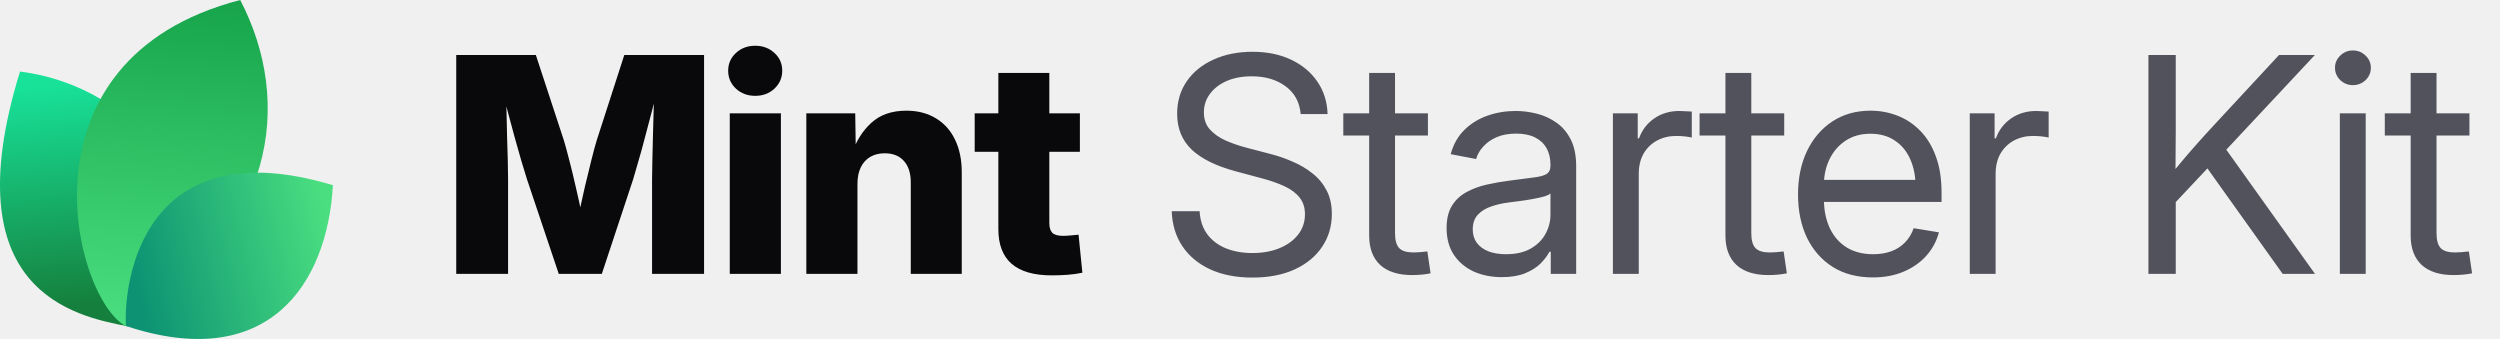
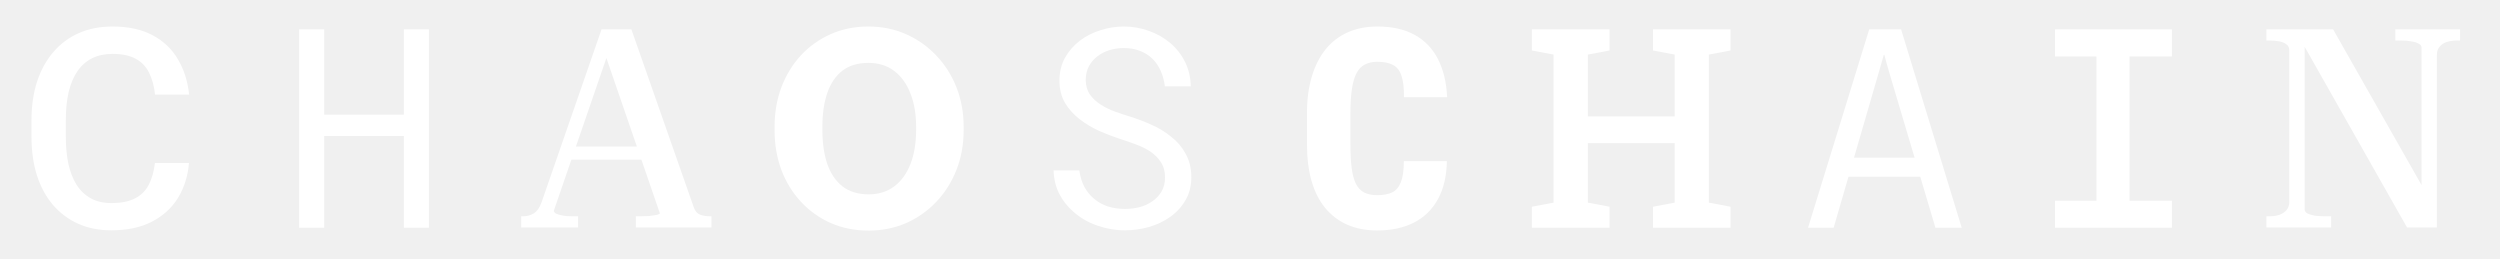
- <svg xmlns="http://www.w3.org/2000/svg" width="177" height="24" viewBox="0 0 177 24" fill="none">
-   <path d="M9.061 23.108C5.268 22.377 -3.391 20.627 1.417 5.064C9.634 6.099 16.973 14.064 9.061 23.108Z" fill="url(#paint0_linear_17557_2020)" />
-   <path d="M8.919 23.094C5.276 21.222 0.784 4.209 17.007 0C20.757 7.193 19.621 16.545 8.919 23.094Z" fill="url(#paint1_linear_17557_2020)" />
-   <path d="M8.914 23.079C8.735 19.882 10.159 9.085 23.57 13.111C23.181 20.123 18.984 26.418 8.914 23.079Z" fill="url(#paint2_linear_17557_2020)" />
-   <path d="M32.301 19.392V3.894H37.938L39.925 9.948C40.036 10.315 40.164 10.787 40.31 11.362C40.462 11.938 40.611 12.552 40.757 13.204C40.91 13.855 41.048 14.483 41.173 15.086C41.305 15.682 41.412 16.192 41.495 16.615H40.695C40.771 16.192 40.871 15.682 40.996 15.086C41.128 14.49 41.267 13.866 41.412 13.214C41.565 12.562 41.714 11.948 41.86 11.373C42.005 10.79 42.133 10.315 42.244 9.948L44.2 3.894H49.848V19.392H46.166V12.704C46.166 12.357 46.173 11.917 46.187 11.383C46.2 10.849 46.214 10.27 46.228 9.646C46.249 9.022 46.266 8.391 46.28 7.753C46.301 7.115 46.311 6.519 46.311 5.964H46.623C46.485 6.561 46.332 7.181 46.166 7.826C45.999 8.471 45.833 9.102 45.666 9.719C45.507 10.336 45.351 10.901 45.198 11.414C45.053 11.928 44.928 12.357 44.824 12.704L42.608 19.392H39.561L37.314 12.704C37.203 12.357 37.072 11.928 36.919 11.414C36.773 10.901 36.614 10.34 36.441 9.729C36.274 9.112 36.104 8.481 35.931 7.836C35.764 7.192 35.608 6.567 35.463 5.964H35.827C35.834 6.512 35.844 7.105 35.858 7.743C35.872 8.374 35.886 9.005 35.9 9.636C35.92 10.26 35.938 10.839 35.952 11.373C35.965 11.907 35.972 12.351 35.972 12.704V19.392H32.301ZM51.668 19.392V8.024H55.288V19.392H51.668ZM53.468 6.786C52.927 6.786 52.473 6.616 52.105 6.276C51.738 5.93 51.554 5.507 51.554 5.007C51.554 4.508 51.738 4.088 52.105 3.749C52.473 3.409 52.927 3.239 53.468 3.239C54.009 3.239 54.463 3.409 54.83 3.749C55.198 4.082 55.382 4.501 55.382 5.007C55.382 5.507 55.198 5.93 54.83 6.276C54.463 6.616 54.009 6.786 53.468 6.786ZM60.708 13.027V19.392H57.088V8.024H60.551L60.593 10.967H60.281C60.593 10.024 61.061 9.268 61.685 8.7C62.309 8.124 63.138 7.836 64.171 7.836C64.975 7.836 65.672 8.017 66.262 8.377C66.851 8.731 67.302 9.234 67.614 9.885C67.933 10.537 68.092 11.307 68.092 12.194V19.392H64.483V12.912C64.483 12.26 64.32 11.754 63.994 11.394C63.675 11.033 63.221 10.853 62.632 10.853C62.25 10.853 61.914 10.936 61.623 11.102C61.332 11.269 61.106 11.515 60.947 11.841C60.787 12.16 60.708 12.555 60.708 13.027ZM76.456 8.024V10.749H69.008V8.024H76.456ZM70.683 5.163H74.292V15.783C74.292 16.102 74.361 16.334 74.5 16.48C74.646 16.625 74.899 16.698 75.259 16.698C75.405 16.698 75.596 16.688 75.831 16.667C76.074 16.646 76.251 16.629 76.362 16.615L76.632 19.309C76.313 19.378 75.963 19.427 75.582 19.455C75.207 19.482 74.836 19.496 74.469 19.496C73.2 19.496 72.25 19.222 71.619 18.674C70.995 18.127 70.683 17.308 70.683 16.22V5.163Z" fill="#09090B" />
-   <path d="M88.667 19.652C87.523 19.652 86.528 19.458 85.682 19.07C84.843 18.681 84.188 18.137 83.716 17.437C83.245 16.736 82.992 15.908 82.957 14.951H84.933C84.968 15.596 85.148 16.14 85.474 16.584C85.8 17.021 86.24 17.354 86.795 17.582C87.35 17.804 87.974 17.915 88.667 17.915C89.388 17.915 90.026 17.801 90.581 17.572C91.143 17.343 91.583 17.024 91.902 16.615C92.228 16.199 92.391 15.717 92.391 15.169C92.391 14.698 92.266 14.306 92.017 13.994C91.767 13.675 91.413 13.408 90.956 13.193C90.498 12.978 89.954 12.787 89.323 12.621L87.502 12.132C86.123 11.765 85.082 11.255 84.382 10.603C83.689 9.944 83.342 9.095 83.342 8.055C83.342 7.174 83.571 6.404 84.028 5.746C84.486 5.087 85.117 4.577 85.921 4.217C86.726 3.849 87.645 3.666 88.678 3.666C89.718 3.666 90.63 3.853 91.413 4.227C92.204 4.602 92.824 5.122 93.275 5.787C93.726 6.446 93.965 7.209 93.993 8.076H92.089C92.013 7.23 91.656 6.574 91.018 6.11C90.387 5.638 89.586 5.403 88.615 5.403C87.95 5.403 87.36 5.513 86.847 5.735C86.341 5.957 85.946 6.262 85.661 6.651C85.377 7.032 85.235 7.469 85.235 7.961C85.235 8.447 85.377 8.849 85.661 9.168C85.946 9.48 86.317 9.74 86.774 9.948C87.232 10.149 87.724 10.319 88.251 10.457L89.884 10.884C90.439 11.023 90.977 11.206 91.496 11.435C92.023 11.657 92.495 11.934 92.911 12.267C93.334 12.593 93.67 12.995 93.92 13.474C94.17 13.945 94.294 14.504 94.294 15.149C94.294 16.015 94.066 16.788 93.608 17.468C93.157 18.148 92.512 18.681 91.673 19.07C90.834 19.458 89.832 19.652 88.667 19.652ZM101.097 8.024V9.594H95.106V8.024H101.097ZM96.937 5.163H98.767V16.521C98.767 17 98.865 17.347 99.059 17.562C99.26 17.77 99.6 17.874 100.078 17.874C100.21 17.874 100.366 17.867 100.546 17.853C100.733 17.832 100.903 17.815 101.056 17.801L101.285 19.351C101.097 19.392 100.886 19.423 100.65 19.444C100.414 19.465 100.189 19.475 99.974 19.475C98.996 19.475 98.244 19.236 97.717 18.758C97.197 18.272 96.937 17.579 96.937 16.677V5.163ZM106.33 19.621C105.595 19.621 104.932 19.489 104.343 19.226C103.754 18.955 103.285 18.564 102.939 18.05C102.592 17.53 102.419 16.896 102.419 16.147C102.419 15.495 102.547 14.965 102.804 14.556C103.06 14.146 103.403 13.828 103.833 13.599C104.263 13.363 104.742 13.186 105.269 13.068C105.796 12.95 106.333 12.857 106.881 12.787C107.574 12.69 108.132 12.617 108.555 12.569C108.978 12.52 109.287 12.441 109.481 12.33C109.675 12.212 109.772 12.014 109.772 11.737V11.654C109.772 11.203 109.679 10.815 109.492 10.489C109.311 10.163 109.041 9.91 108.68 9.729C108.32 9.549 107.872 9.459 107.338 9.459C106.805 9.459 106.34 9.546 105.945 9.719C105.556 9.892 105.241 10.118 104.998 10.395C104.755 10.665 104.593 10.953 104.509 11.258L102.71 10.915C102.897 10.222 103.22 9.65 103.677 9.199C104.135 8.748 104.679 8.412 105.31 8.19C105.941 7.968 106.607 7.857 107.307 7.857C107.8 7.857 108.295 7.92 108.795 8.044C109.301 8.169 109.765 8.381 110.188 8.679C110.611 8.97 110.951 9.369 111.208 9.875C111.464 10.374 111.593 11.005 111.593 11.768V19.392H109.793V17.822H109.7C109.568 18.085 109.363 18.359 109.086 18.643C108.809 18.921 108.444 19.153 107.994 19.34C107.543 19.527 106.988 19.621 106.33 19.621ZM106.621 17.998C107.321 17.998 107.904 17.867 108.368 17.603C108.84 17.333 109.19 16.986 109.419 16.563C109.654 16.133 109.772 15.682 109.772 15.211V13.692C109.703 13.769 109.554 13.841 109.325 13.911C109.096 13.973 108.829 14.032 108.524 14.088C108.226 14.143 107.921 14.192 107.609 14.233C107.304 14.275 107.033 14.309 106.798 14.337C106.354 14.393 105.938 14.49 105.549 14.628C105.168 14.76 104.86 14.954 104.624 15.211C104.388 15.467 104.27 15.811 104.27 16.241C104.27 16.615 104.367 16.934 104.561 17.198C104.762 17.461 105.04 17.662 105.393 17.801C105.747 17.933 106.156 17.998 106.621 17.998ZM114.193 19.392V8.024H115.951V9.792H116.045C116.253 9.209 116.61 8.741 117.116 8.388C117.622 8.034 118.219 7.857 118.905 7.857C119.058 7.857 119.217 7.864 119.384 7.878C119.55 7.885 119.682 7.892 119.779 7.899V9.74C119.716 9.719 119.578 9.695 119.363 9.667C119.155 9.639 118.922 9.625 118.666 9.625C118.174 9.625 117.726 9.733 117.324 9.948C116.922 10.163 116.603 10.471 116.367 10.874C116.138 11.276 116.024 11.758 116.024 12.319V19.392H114.193ZM126.322 8.024V9.594H120.33V8.024H126.322ZM122.161 5.163H123.992V16.521C123.992 17 124.089 17.347 124.283 17.562C124.484 17.77 124.824 17.874 125.302 17.874C125.434 17.874 125.59 17.867 125.77 17.853C125.958 17.832 126.127 17.815 126.28 17.801L126.509 19.351C126.322 19.392 126.11 19.423 125.874 19.444C125.639 19.465 125.413 19.475 125.198 19.475C124.221 19.475 123.468 19.236 122.941 18.758C122.421 18.272 122.161 17.579 122.161 16.677V5.163ZM132.604 19.642C131.502 19.642 130.555 19.396 129.765 18.903C128.974 18.404 128.364 17.714 127.934 16.834C127.511 15.946 127.3 14.927 127.3 13.775C127.3 12.611 127.511 11.584 127.934 10.697C128.364 9.802 128.964 9.102 129.734 8.596C130.51 8.089 131.408 7.836 132.428 7.836C133.1 7.836 133.738 7.954 134.341 8.19C134.952 8.426 135.489 8.783 135.954 9.261C136.425 9.74 136.793 10.343 137.056 11.071C137.327 11.792 137.462 12.645 137.462 13.63V14.296H128.433V12.735H136.463L135.631 13.297C135.631 12.541 135.506 11.876 135.257 11.3C135.007 10.725 134.643 10.277 134.165 9.958C133.686 9.632 133.107 9.469 132.428 9.469C131.748 9.469 131.162 9.632 130.67 9.958C130.177 10.284 129.796 10.725 129.526 11.279C129.262 11.827 129.13 12.441 129.13 13.12V14.046C129.13 14.864 129.273 15.572 129.557 16.168C129.841 16.757 130.243 17.211 130.763 17.53C131.283 17.842 131.901 17.998 132.615 17.998C133.093 17.998 133.523 17.929 133.905 17.79C134.293 17.645 134.619 17.433 134.882 17.156C135.153 16.879 135.354 16.546 135.486 16.157L137.275 16.449C137.108 17.08 136.81 17.634 136.38 18.113C135.95 18.591 135.413 18.966 134.768 19.236C134.123 19.507 133.402 19.642 132.604 19.642ZM139.459 19.392V8.024H141.217V9.792H141.311C141.519 9.209 141.876 8.741 142.382 8.388C142.888 8.034 143.485 7.857 144.171 7.857C144.324 7.857 144.483 7.864 144.649 7.878C144.816 7.885 144.948 7.892 145.045 7.899V9.74C144.982 9.719 144.844 9.695 144.629 9.667C144.421 9.639 144.188 9.625 143.932 9.625C143.439 9.625 142.992 9.733 142.59 9.948C142.188 10.163 141.869 10.471 141.633 10.874C141.404 11.276 141.29 11.758 141.29 12.319V19.392H139.459ZM153.429 14.961V12.715C153.783 12.257 154.136 11.82 154.49 11.404C154.844 10.981 155.204 10.565 155.572 10.156C155.939 9.74 156.314 9.327 156.695 8.918L161.355 3.894H163.893L157.277 10.967H157.184L153.429 14.961ZM152.108 19.392V3.894H154.043V9.241L154.022 12.559L154.043 13.505V19.392H152.108ZM161.615 19.392L155.967 11.477L157.173 9.969L163.903 19.392H161.615ZM165.661 19.392V8.024H167.492V19.392H165.661ZM166.587 6.027C166.24 6.027 165.942 5.909 165.692 5.673C165.443 5.43 165.318 5.139 165.318 4.799C165.318 4.459 165.443 4.172 165.692 3.936C165.942 3.693 166.24 3.572 166.587 3.572C166.934 3.572 167.232 3.693 167.482 3.936C167.731 4.172 167.856 4.459 167.856 4.799C167.856 5.139 167.731 5.43 167.482 5.673C167.232 5.909 166.934 6.027 166.587 6.027ZM174.836 8.024V9.594H168.844V8.024H174.836ZM170.675 5.163H172.506V16.521C172.506 17 172.603 17.347 172.797 17.562C172.998 17.77 173.338 17.874 173.816 17.874C173.948 17.874 174.104 17.867 174.284 17.853C174.472 17.832 174.641 17.815 174.794 17.801L175.023 19.351C174.836 19.392 174.624 19.423 174.388 19.444C174.153 19.465 173.927 19.475 173.712 19.475C172.735 19.475 171.982 19.236 171.455 18.758C170.935 18.272 170.675 17.579 170.675 16.677V5.163Z" fill="#52525C" />
-   <defs>
-     <linearGradient id="paint0_linear_17557_2020" x1="3.776" y1="5.916" x2="5.232" y2="21.559" gradientUnits="userSpaceOnUse">
-       <stop stop-color="#18E299" />
-       <stop offset="1" stop-color="#15803D" />
-     </linearGradient>
-     <linearGradient id="paint1_linear_17557_2020" x1="12.171" y1="-0.718" x2="10.19" y2="22.983" gradientUnits="userSpaceOnUse">
-       <stop stop-color="#16A34A" />
-       <stop offset="1" stop-color="#4ADE80" />
-     </linearGradient>
-     <linearGradient id="paint2_linear_17557_2020" x1="23.133" y1="15.353" x2="9.338" y2="18.52" gradientUnits="userSpaceOnUse">
-       <stop stop-color="#4ADE80" />
-       <stop offset="1" stop-color="#0D9373" />
-     </linearGradient>
-   </defs>
+ <svg xmlns="http://www.w3.org/2000/svg" width="562" height="58" viewBox="0 0 562 58" fill="none">
+   <path d="M34.826 36.646H42.482C42.237 39.566 41.421 42.169 40.032 44.456C38.644 46.722 36.694 48.508 34.183 49.815C31.672 51.122 28.619 51.775 25.026 51.775C22.269 51.775 19.789 51.285 17.584 50.305C15.379 49.304 13.49 47.896 11.918 46.079C10.346 44.241 9.141 42.026 8.304 39.433C7.487 36.84 7.079 33.941 7.079 30.735V27.029C7.079 23.824 7.498 20.925 8.335 18.332C9.192 15.739 10.417 13.524 12.01 11.686C13.602 9.828 15.511 8.409 17.737 7.429C19.983 6.449 22.504 5.959 25.301 5.959C28.854 5.959 31.855 6.612 34.305 7.919C36.755 9.226 38.654 11.033 40.002 13.34C41.37 15.647 42.207 18.291 42.513 21.272H34.857C34.652 19.353 34.203 17.709 33.509 16.341C32.835 14.973 31.835 13.932 30.508 13.217C29.181 12.482 27.445 12.115 25.301 12.115C23.546 12.115 22.014 12.441 20.707 13.095C19.401 13.748 18.308 14.708 17.431 15.974C16.553 17.239 15.889 18.801 15.44 20.659C15.011 22.497 14.797 24.6 14.797 26.968V30.735C14.797 32.981 14.991 35.023 15.379 36.86C15.787 38.677 16.399 40.239 17.216 41.546C18.053 42.853 19.115 43.863 20.401 44.578C21.688 45.293 23.229 45.65 25.026 45.65C27.21 45.65 28.977 45.303 30.324 44.609C31.692 43.914 32.723 42.904 33.417 41.577C34.132 40.229 34.601 38.586 34.826 36.646Z" fill="white" />
+   <path d="M91.434 25.771V30.579H72.11V25.771H91.434ZM72.875 6.6V51.191H67.24V6.6H72.875ZM96.427 6.6V51.191H90.791V6.6H96.427Z" fill="white" />
+   <path d="M127.636 32.943H145.574L145.637 35.891H126.946L127.636 32.943ZM135.413 10.426L136.918 11.304L124.5 47.368C124.5 47.578 124.646 47.787 124.939 47.996C125.273 48.163 125.754 48.309 126.381 48.435C127.008 48.56 127.761 48.623 128.639 48.623H129.956V51.132H117.161V48.623H117.537C118.499 48.623 119.335 48.393 120.046 47.933C120.757 47.473 121.322 46.658 121.74 45.487L135.225 6.6H141.936L155.986 46.679C156.278 47.473 156.738 47.996 157.366 48.247C157.993 48.498 158.766 48.623 159.686 48.623H159.937V51.132H142.94V48.623H143.943C144.612 48.623 145.281 48.602 145.95 48.56C146.661 48.477 147.226 48.393 147.644 48.309C148.104 48.184 148.334 48.059 148.334 47.933L135.413 10.426Z" fill="white" />
+   <path d="M195.285 51.836C192.202 51.836 189.364 51.275 186.771 50.152C184.199 49.008 181.963 47.416 180.064 45.374C178.166 43.333 176.696 40.944 175.654 38.208C174.633 35.452 174.123 32.46 174.123 29.235V28.53C174.123 25.325 174.633 22.354 175.654 19.618C176.696 16.882 178.155 14.493 180.034 12.452C181.933 10.41 184.168 8.817 186.741 7.674C189.313 6.531 192.141 5.959 195.224 5.959C198.246 5.959 201.053 6.531 203.646 7.674C206.239 8.817 208.505 10.41 210.445 12.452C212.405 14.493 213.926 16.882 215.008 19.618C216.09 22.354 216.632 25.325 216.632 28.53V29.235C216.632 32.46 216.09 35.452 215.008 38.208C213.926 40.944 212.415 43.333 210.476 45.374C208.536 47.416 206.27 49.008 203.677 50.152C201.084 51.275 198.287 51.836 195.285 51.836ZM195.285 43.69C197.531 43.69 199.45 43.087 201.043 41.883C202.636 40.678 203.85 38.994 204.687 36.83C205.525 34.666 205.943 32.134 205.943 29.235V28.469C205.943 25.631 205.514 23.14 204.657 20.996C203.82 18.832 202.605 17.148 201.012 15.943C199.42 14.738 197.49 14.136 195.224 14.136C192.835 14.136 190.875 14.728 189.344 15.912C187.833 17.096 186.71 18.761 185.975 20.904C185.24 23.048 184.873 25.57 184.873 28.469V29.235C184.873 32.134 185.24 34.676 185.975 36.86C186.731 39.025 187.874 40.709 189.405 41.913C190.957 43.098 192.917 43.69 195.285 43.69Z" fill="white" />
+   <path d="M261.897 39.892C261.897 38.524 261.58 37.371 260.947 36.431C260.335 35.492 259.538 34.696 258.558 34.043C257.578 33.41 256.496 32.879 255.312 32.45C254.148 32.021 253.025 31.634 251.943 31.286C250.371 30.776 248.768 30.163 247.135 29.449C245.522 28.714 244.052 27.836 242.725 26.815C241.377 25.774 240.275 24.549 239.417 23.14C238.58 21.711 238.162 20.037 238.162 18.117C238.162 16.198 238.58 14.483 239.417 12.972C240.275 11.461 241.388 10.185 242.755 9.144C244.123 8.103 245.675 7.317 247.411 6.786C249.146 6.235 250.892 5.959 252.648 5.959C254.587 5.959 256.455 6.286 258.252 6.939C260.049 7.572 261.641 8.47 263.03 9.634C264.418 10.798 265.531 12.207 266.368 13.86C267.205 15.514 267.644 17.362 267.685 19.404H261.866C261.703 18.117 261.386 16.954 260.917 15.912C260.447 14.851 259.824 13.942 259.048 13.187C258.273 12.431 257.344 11.849 256.261 11.441C255.2 11.012 253.995 10.798 252.648 10.798C251.565 10.798 250.504 10.951 249.463 11.257C248.442 11.563 247.533 12.023 246.737 12.635C245.92 13.248 245.267 14.003 244.777 14.902C244.307 15.8 244.072 16.841 244.072 18.026C244.093 19.312 244.419 20.404 245.052 21.302C245.685 22.18 246.492 22.926 247.472 23.538C248.431 24.151 249.473 24.661 250.596 25.069C251.739 25.478 252.811 25.835 253.811 26.141C255.465 26.652 257.119 27.274 258.773 28.009C260.427 28.724 261.937 29.643 263.305 30.766C264.653 31.807 265.735 33.083 266.552 34.594C267.389 36.105 267.807 37.85 267.807 39.831C267.807 41.832 267.358 43.578 266.46 45.068C265.582 46.558 264.438 47.794 263.03 48.774C261.621 49.774 260.028 50.53 258.252 51.04C256.476 51.53 254.7 51.775 252.923 51.775C250.8 51.775 248.707 51.418 246.645 50.703C244.603 49.989 242.827 48.958 241.316 47.61C239.969 46.446 238.897 45.088 238.1 43.537C237.325 41.965 236.906 40.219 236.845 38.3H242.633C242.817 39.688 243.194 40.923 243.766 42.005C244.338 43.067 245.073 43.965 245.971 44.7C246.87 45.456 247.901 46.028 249.064 46.416C250.249 46.783 251.535 46.967 252.923 46.967C254.026 46.967 255.108 46.834 256.17 46.569C257.252 46.283 258.211 45.844 259.048 45.252C259.885 44.68 260.569 43.955 261.1 43.077C261.631 42.179 261.897 41.117 261.897 39.892Z" fill="white" />
+   <path d="M315.582 36.217H325.259C325.198 39.566 324.534 42.404 323.269 44.731C322.003 47.059 320.206 48.825 317.878 50.029C315.551 51.214 312.795 51.806 309.609 51.806C307.078 51.806 304.832 51.377 302.872 50.519C300.912 49.641 299.248 48.376 297.88 46.722C296.532 45.068 295.511 43.036 294.817 40.627C294.144 38.218 293.807 35.462 293.807 32.358V25.437C293.807 22.354 294.174 19.598 294.909 17.168C295.644 14.738 296.685 12.697 298.033 11.043C299.401 9.369 301.065 8.103 303.025 7.245C304.985 6.388 307.18 5.959 309.609 5.959C312.937 5.959 315.735 6.582 318.001 7.827C320.267 9.073 322.013 10.88 323.238 13.248C324.463 15.616 325.157 18.485 325.32 21.854H315.612C315.633 19.812 315.449 18.22 315.061 17.076C314.693 15.912 314.071 15.096 313.193 14.626C312.315 14.136 311.12 13.891 309.609 13.891C308.527 13.891 307.598 14.095 306.823 14.504C306.047 14.892 305.424 15.535 304.954 16.433C304.485 17.331 304.138 18.515 303.913 19.986C303.689 21.456 303.576 23.252 303.576 25.376V32.358C303.576 34.482 303.668 36.278 303.852 37.748C304.036 39.198 304.352 40.382 304.801 41.301C305.25 42.199 305.863 42.853 306.639 43.261C307.415 43.669 308.405 43.874 309.609 43.874C310.957 43.874 312.07 43.669 312.948 43.261C313.826 42.832 314.479 42.067 314.908 40.964C315.357 39.862 315.582 38.279 315.582 36.217Z" fill="white" />
+   <path d="M344.367 51.191V46.474L349.237 45.556V12.265L344.367 11.347V6.6H361.824V11.347L356.954 12.265V26.169H376.463V12.265L371.593 11.347V6.6H376.463H384.15H389.019V11.347L384.15 12.265V45.556L389.019 46.474V51.191H371.593V46.474L376.463 45.556V32.172H356.954V45.556L361.824 46.474V51.191H344.367Z" fill="white" />
+   <path d="M406.448 51.191L420.199 6.6H427.366L440.994 51.191H435.083L424.732 16.4C424.487 15.583 424.283 14.868 424.119 14.256C423.956 13.623 423.782 12.98 423.599 12.327H423.476C423.292 12.98 423.109 13.623 422.925 14.256C422.762 14.868 422.557 15.583 422.312 16.4L412.206 51.191H406.448ZM412.818 39.737L413.86 35.449H433.399L434.532 39.737H412.818Z" fill="white" />
+   <path d="M461.969 6.6H488.246V12.694H478.721V45.127H488.246V51.191H461.969V45.127H471.279V12.694H461.969V6.6Z" fill="white" />
+   <path d="M509.491 51.132V48.623H510.181C510.976 48.623 511.707 48.518 512.376 48.309C513.045 48.059 513.589 47.703 514.007 47.243C514.425 46.741 514.634 46.114 514.634 45.361V11.366C514.634 10.739 514.425 10.279 514.007 9.987C513.589 9.652 513.045 9.422 512.376 9.297C511.707 9.171 510.976 9.108 510.181 9.108H509.491V6.6H524.482L545.431 43.48L544.364 44.295V10.677C544.364 10.3 544.134 10.008 543.674 9.798C543.256 9.548 542.692 9.38 541.981 9.297C541.312 9.171 540.559 9.108 539.723 9.108H538.469V6.6H553.02V9.108H552.33C551.535 9.108 550.783 9.213 550.072 9.422C549.403 9.631 548.859 9.987 548.441 10.488C548.023 10.948 547.814 11.555 547.814 12.307V51.132H541.103L516.892 8.419L518.084 8.23V47.055C518.084 47.431 518.293 47.745 518.711 47.996C519.171 48.205 519.757 48.372 520.467 48.498C521.22 48.581 521.994 48.623 522.788 48.623H524.043V51.132H509.491Z" fill="white" />
</svg>
